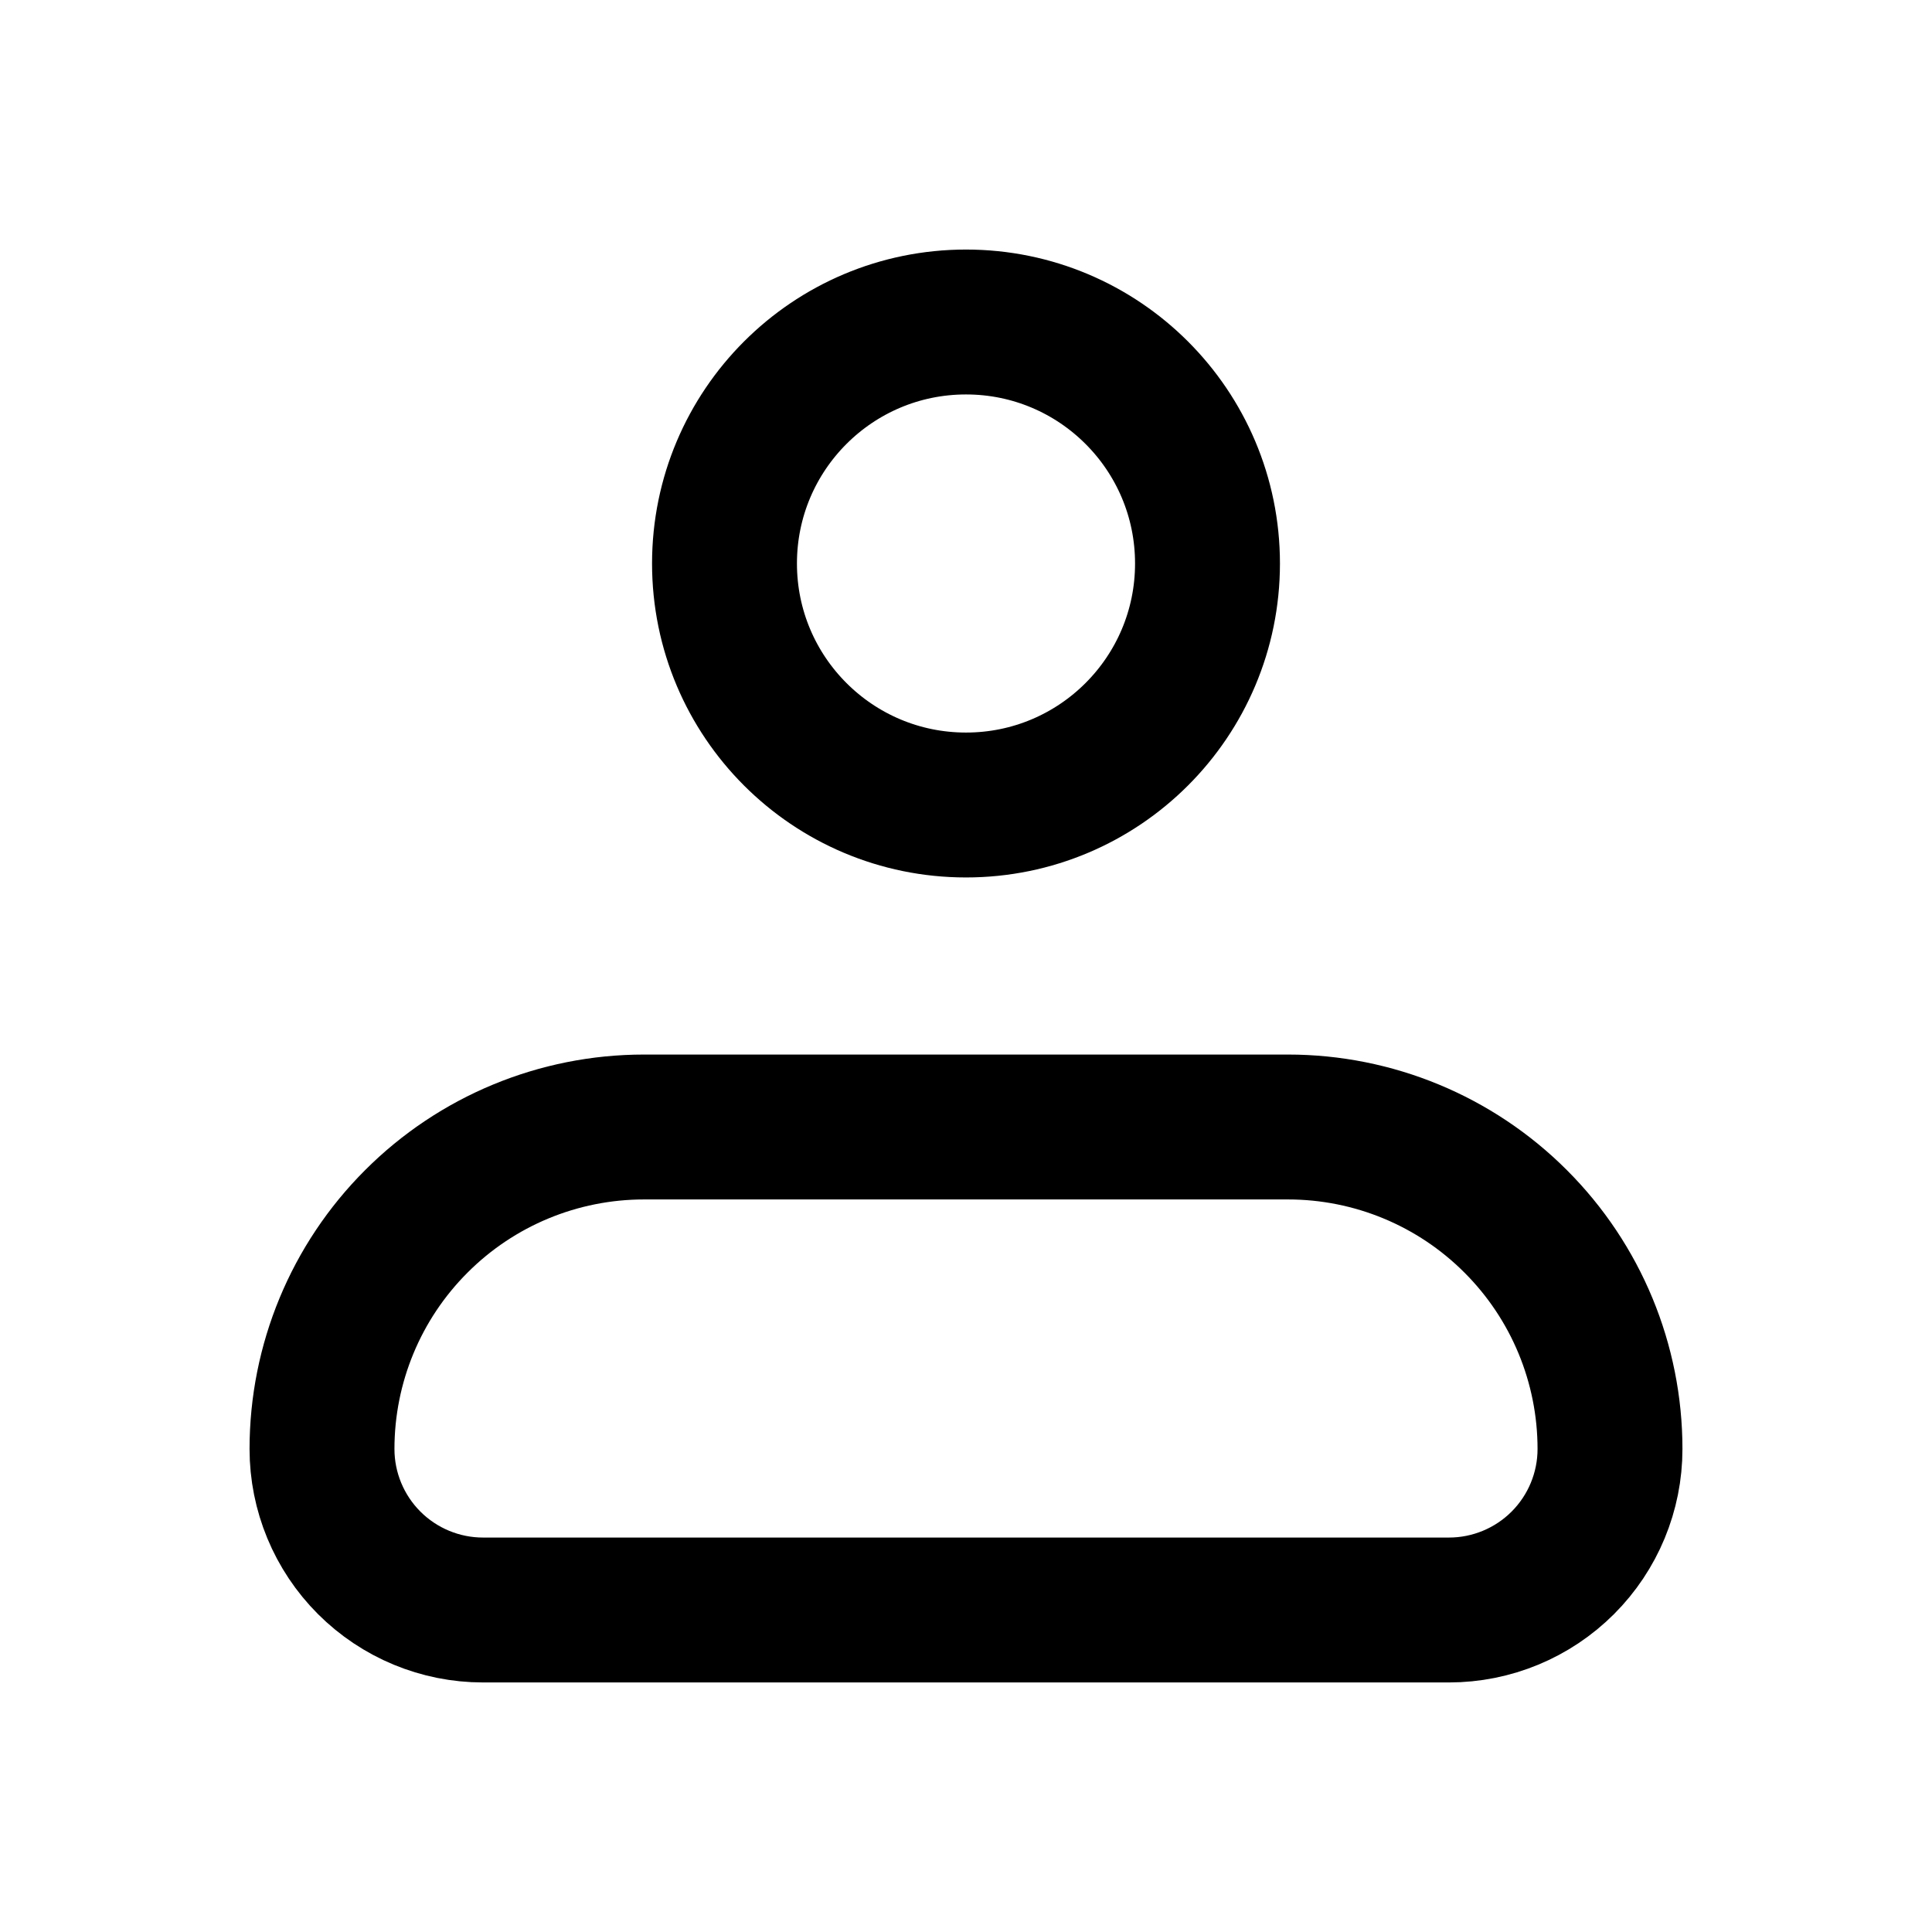
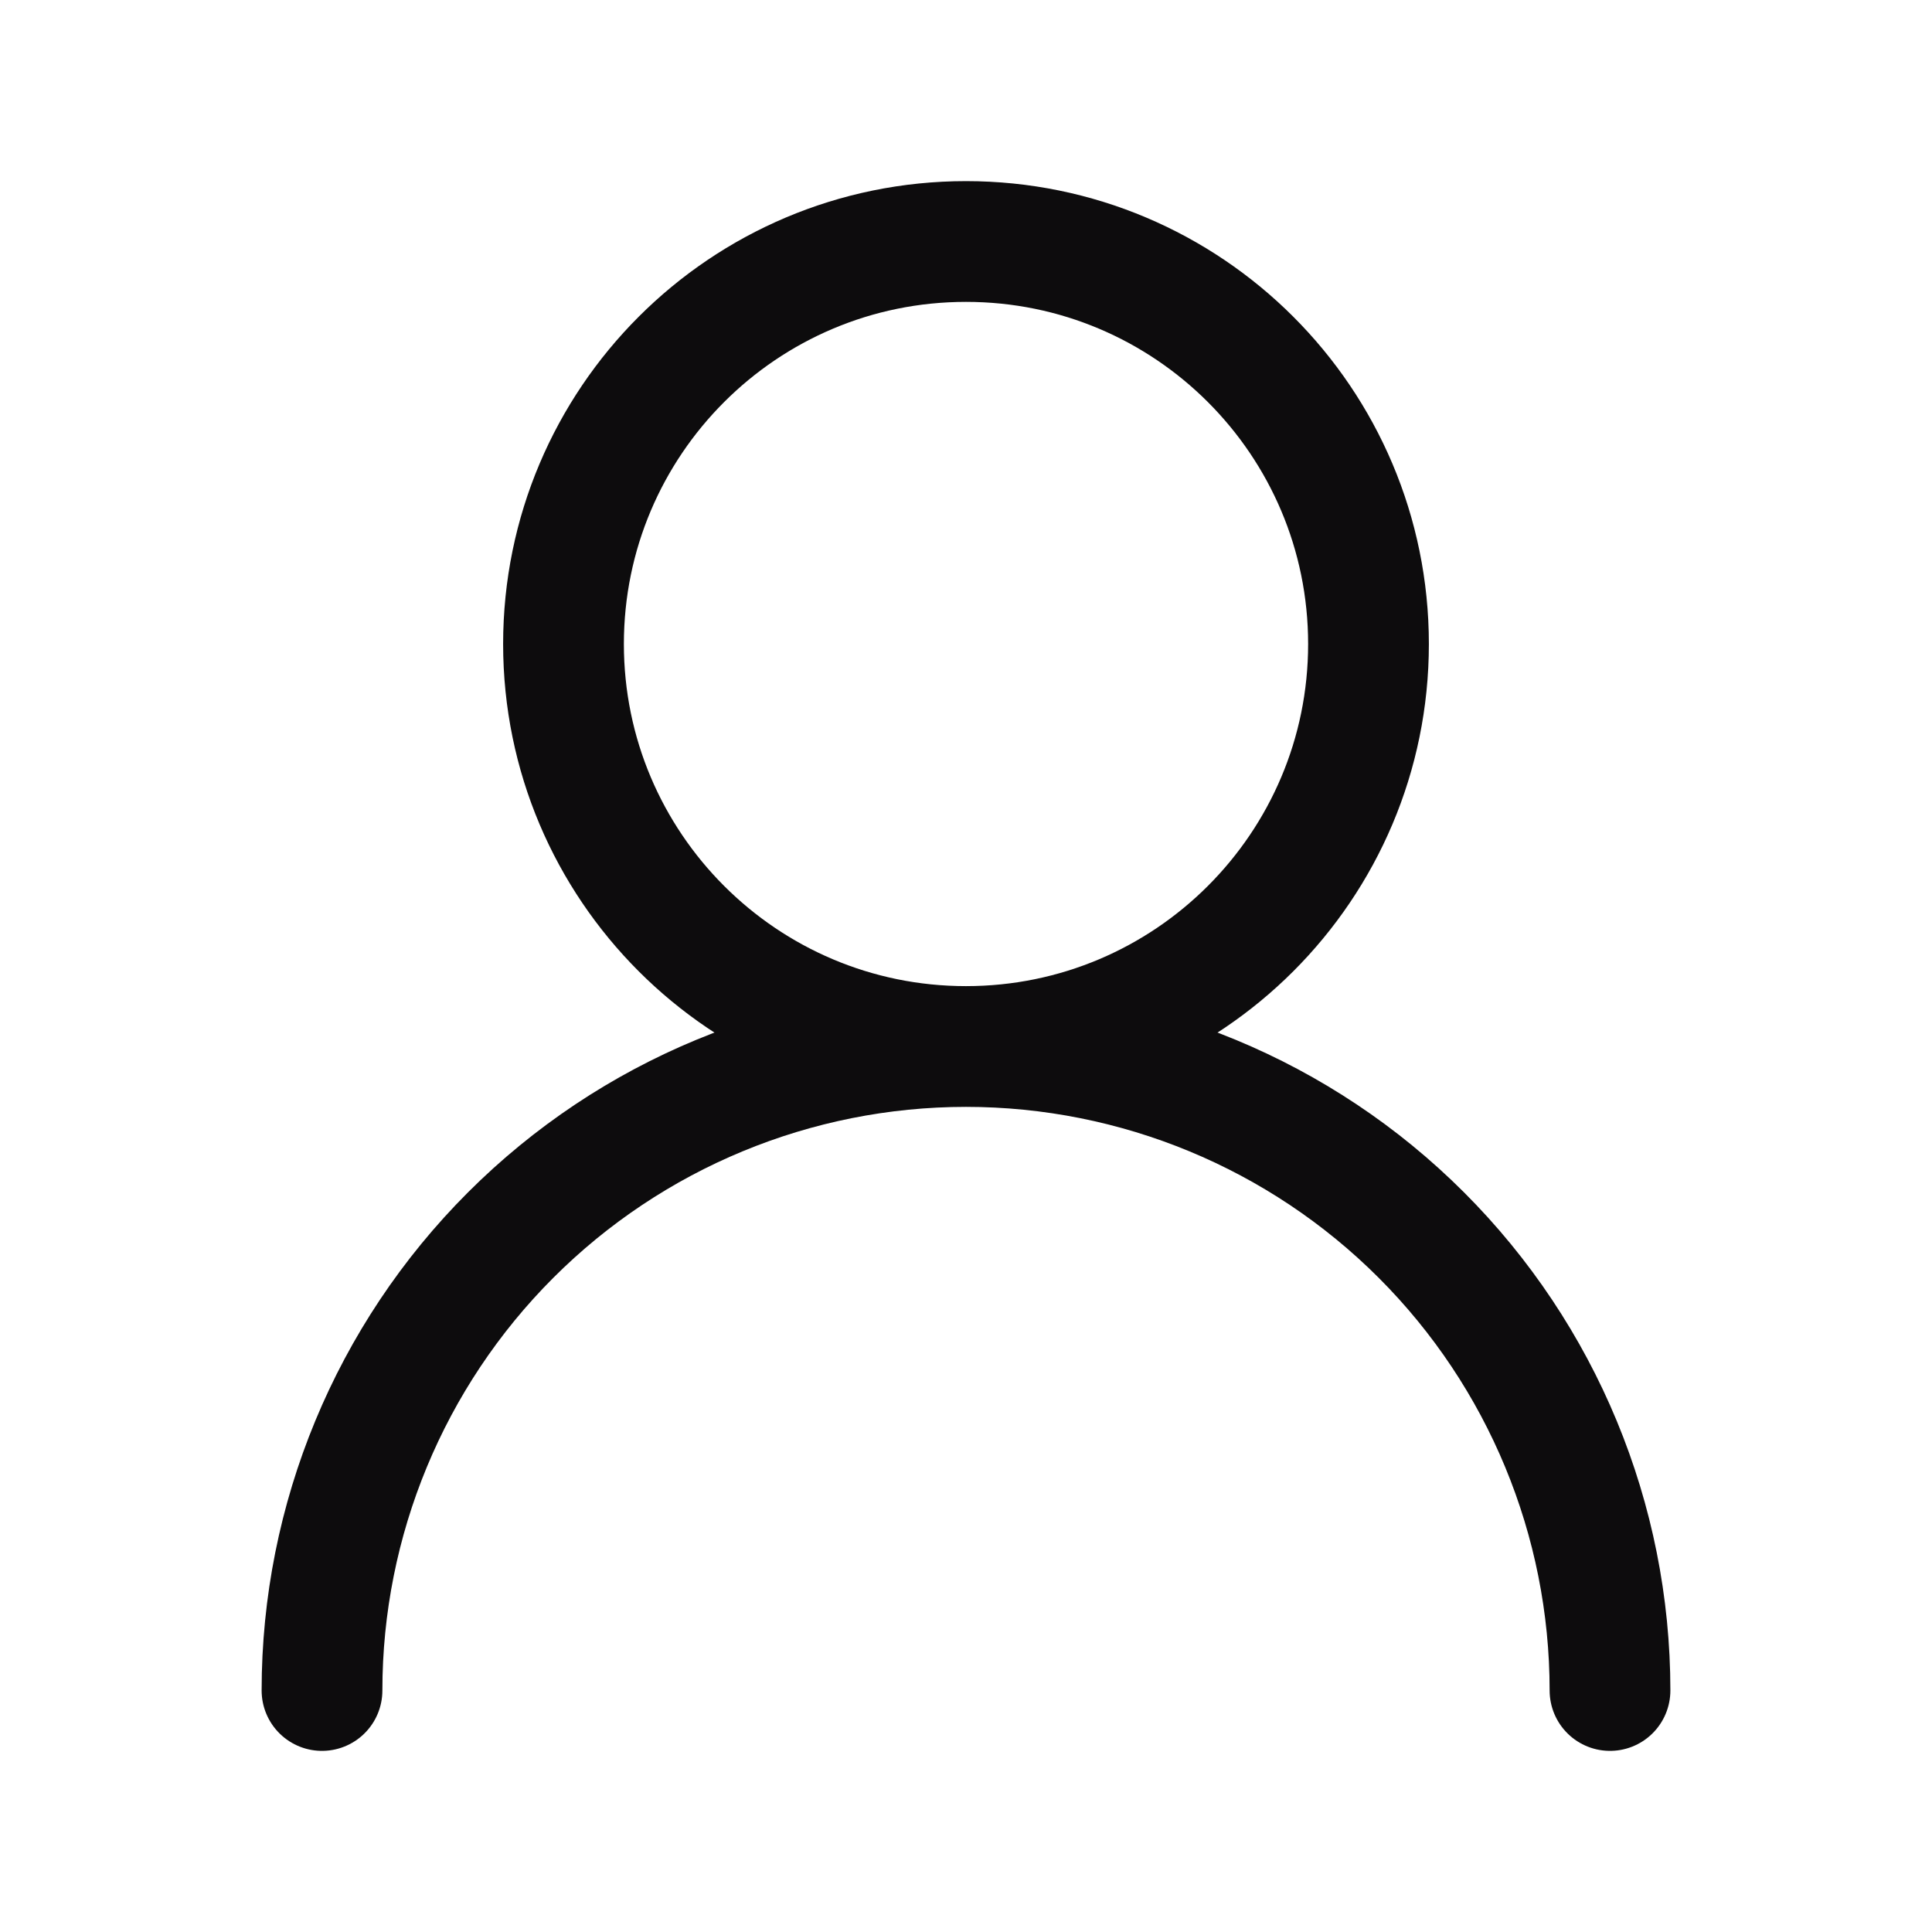
<svg xmlns="http://www.w3.org/2000/svg" width="24" height="24" viewBox="0 0 24 24" fill="none">
-   <path d="M4 18C4 16.939 4.421 15.922 5.172 15.172C5.922 14.421 6.939 14 8 14H16C17.061 14 18.078 14.421 18.828 15.172C19.579 15.922 20 16.939 20 18C20 18.53 19.789 19.039 19.414 19.414C19.039 19.789 18.53 20 18 20H6C5.47 20 4.961 19.789 4.586 19.414C4.211 19.039 4 18.53 4 18Z" stroke="black" stroke-width="1.8" stroke-linejoin="round" />
-   <path d="M12 10C13.657 10 15 8.657 15 7C15 5.343 13.657 4 12 4C10.343 4 9 5.343 9 7C9 8.657 10.343 10 12 10Z" stroke="black" stroke-width="1.8" />
+   <path d="M12 13C14.761 13 17 10.761 17 8C17 5.239 14.761 3 12 3C9.239 3 7 5.239 7 8C7 10.761 9.239 13 12 13ZM12 13C14.122 13 16.157 13.843 17.657 15.343C19.157 16.843 20 18.878 20 21M12 13C9.878 13 7.843 13.843 6.343 15.343C4.843 16.843 4 18.878 4 21" stroke="#0D0C0D" stroke-width="1.5" stroke-linecap="round" stroke-linejoin="round" />
</svg>
